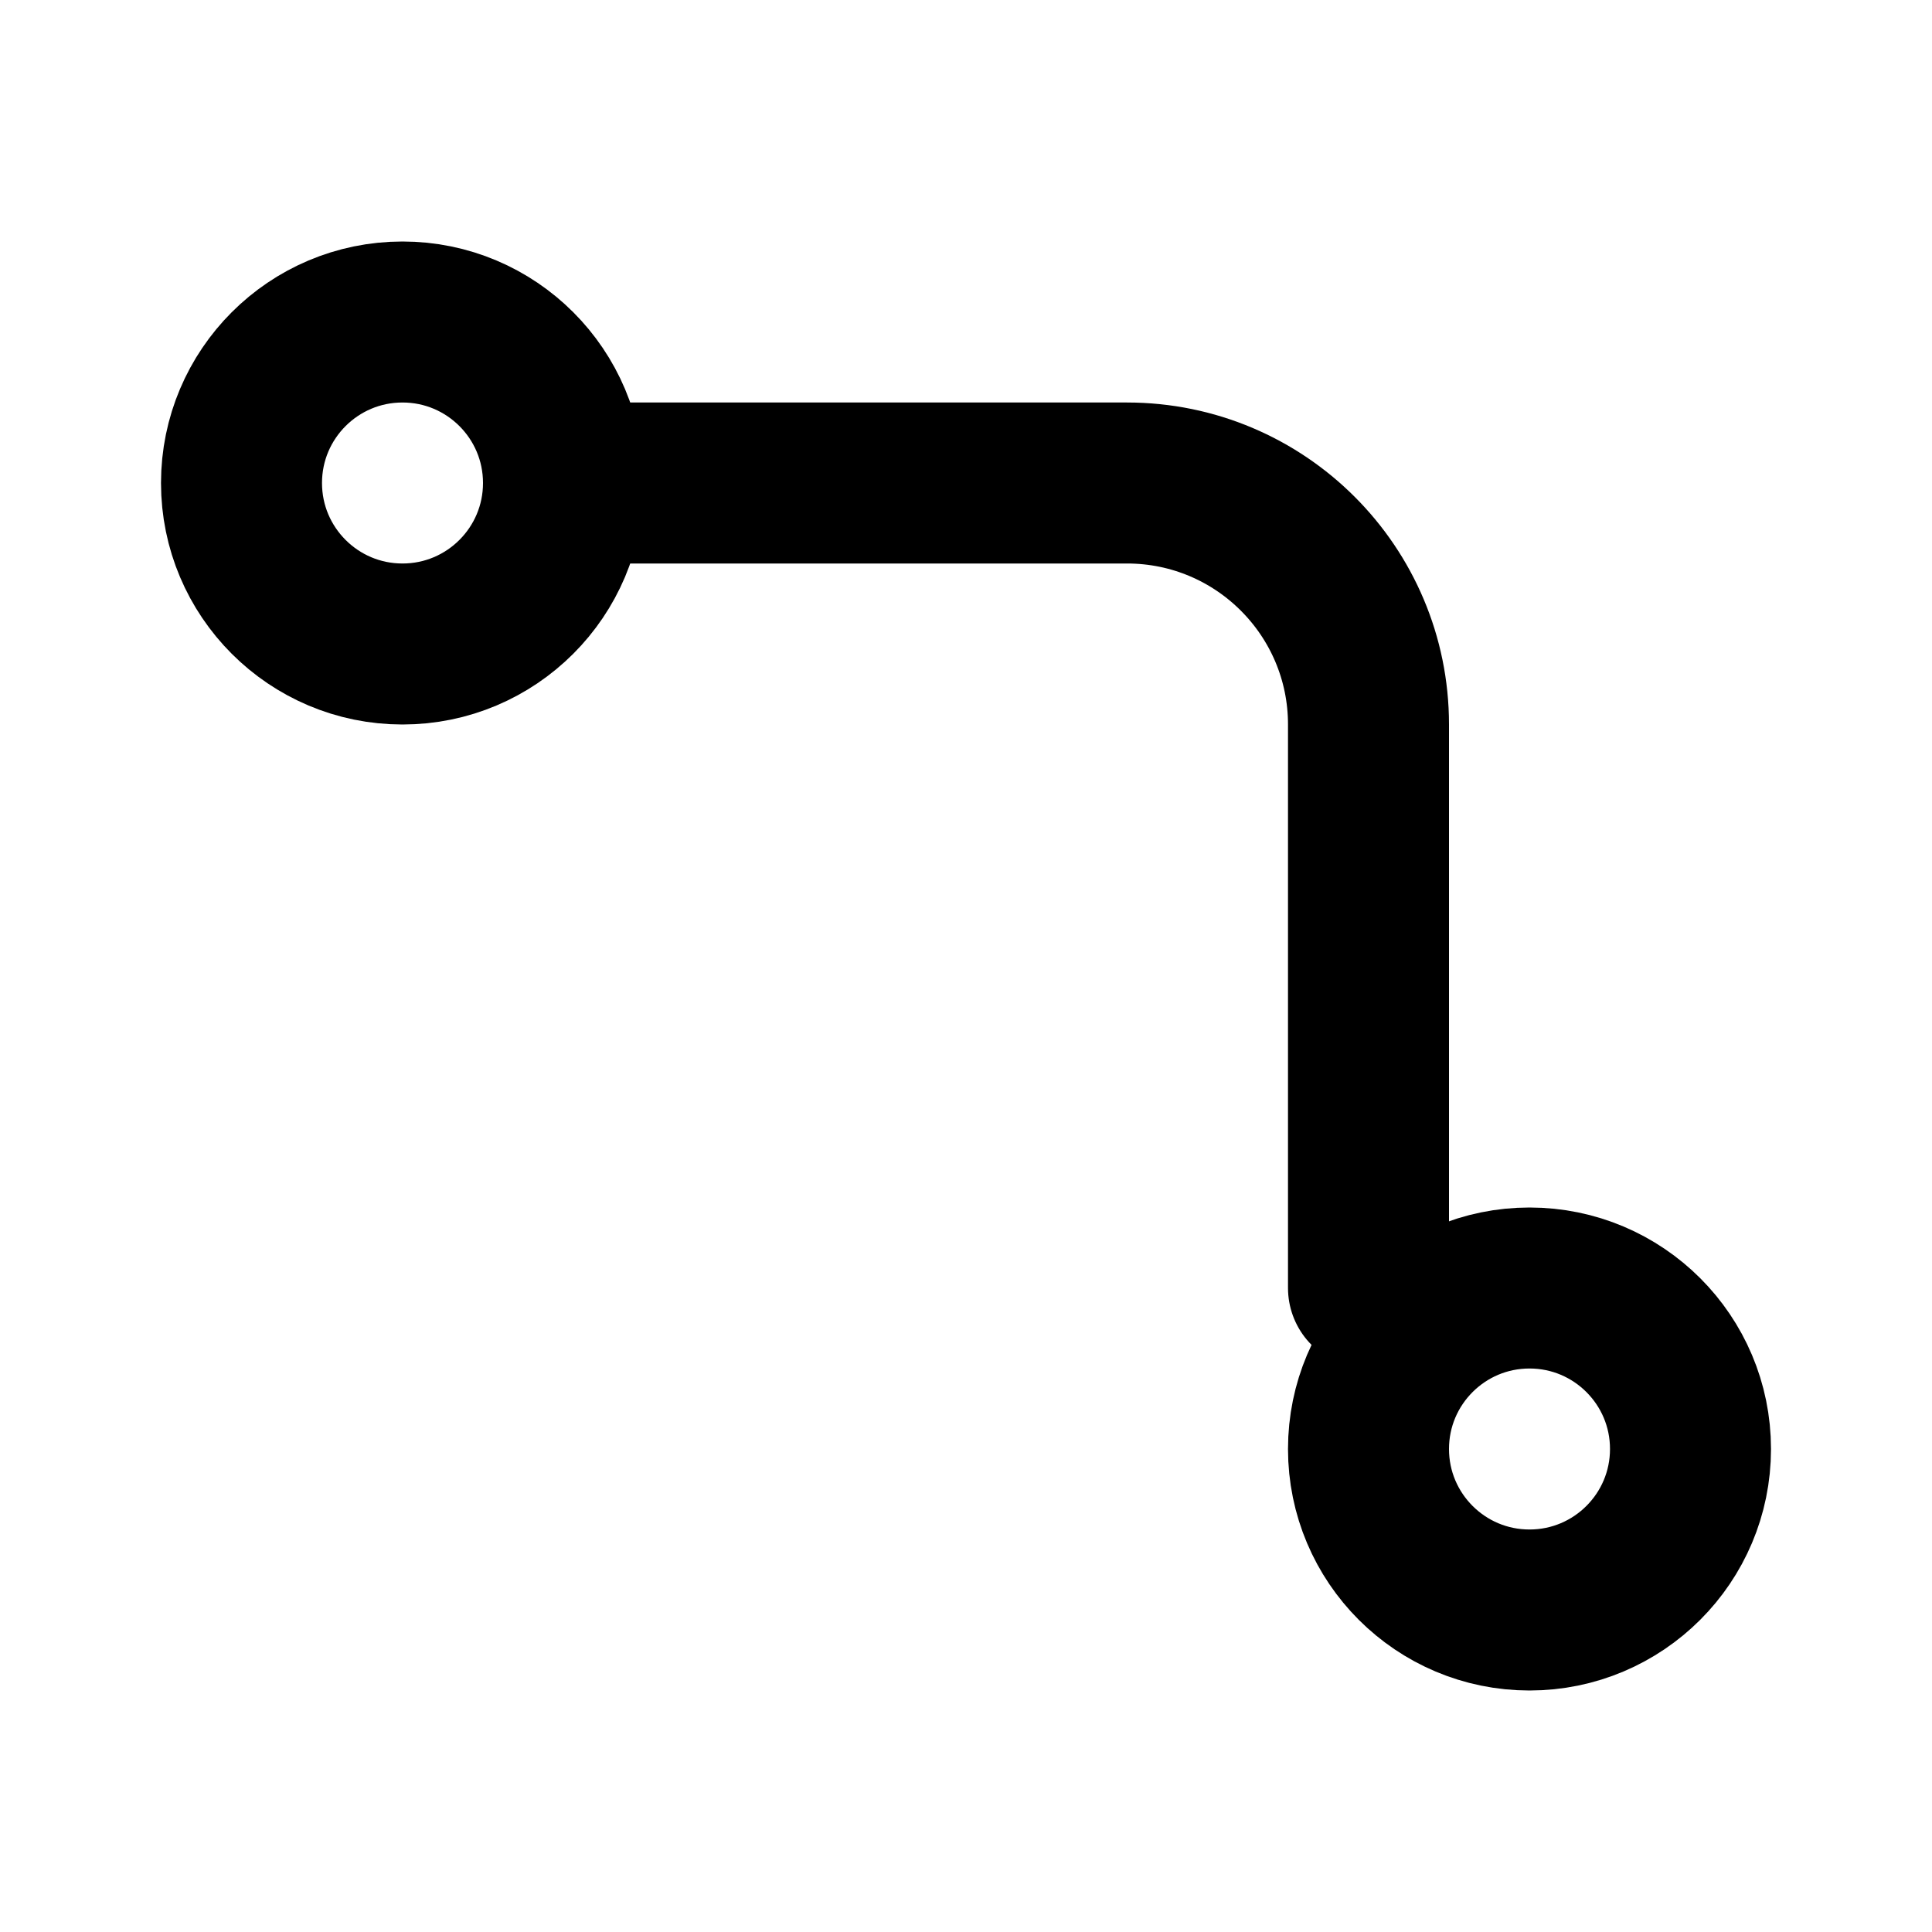
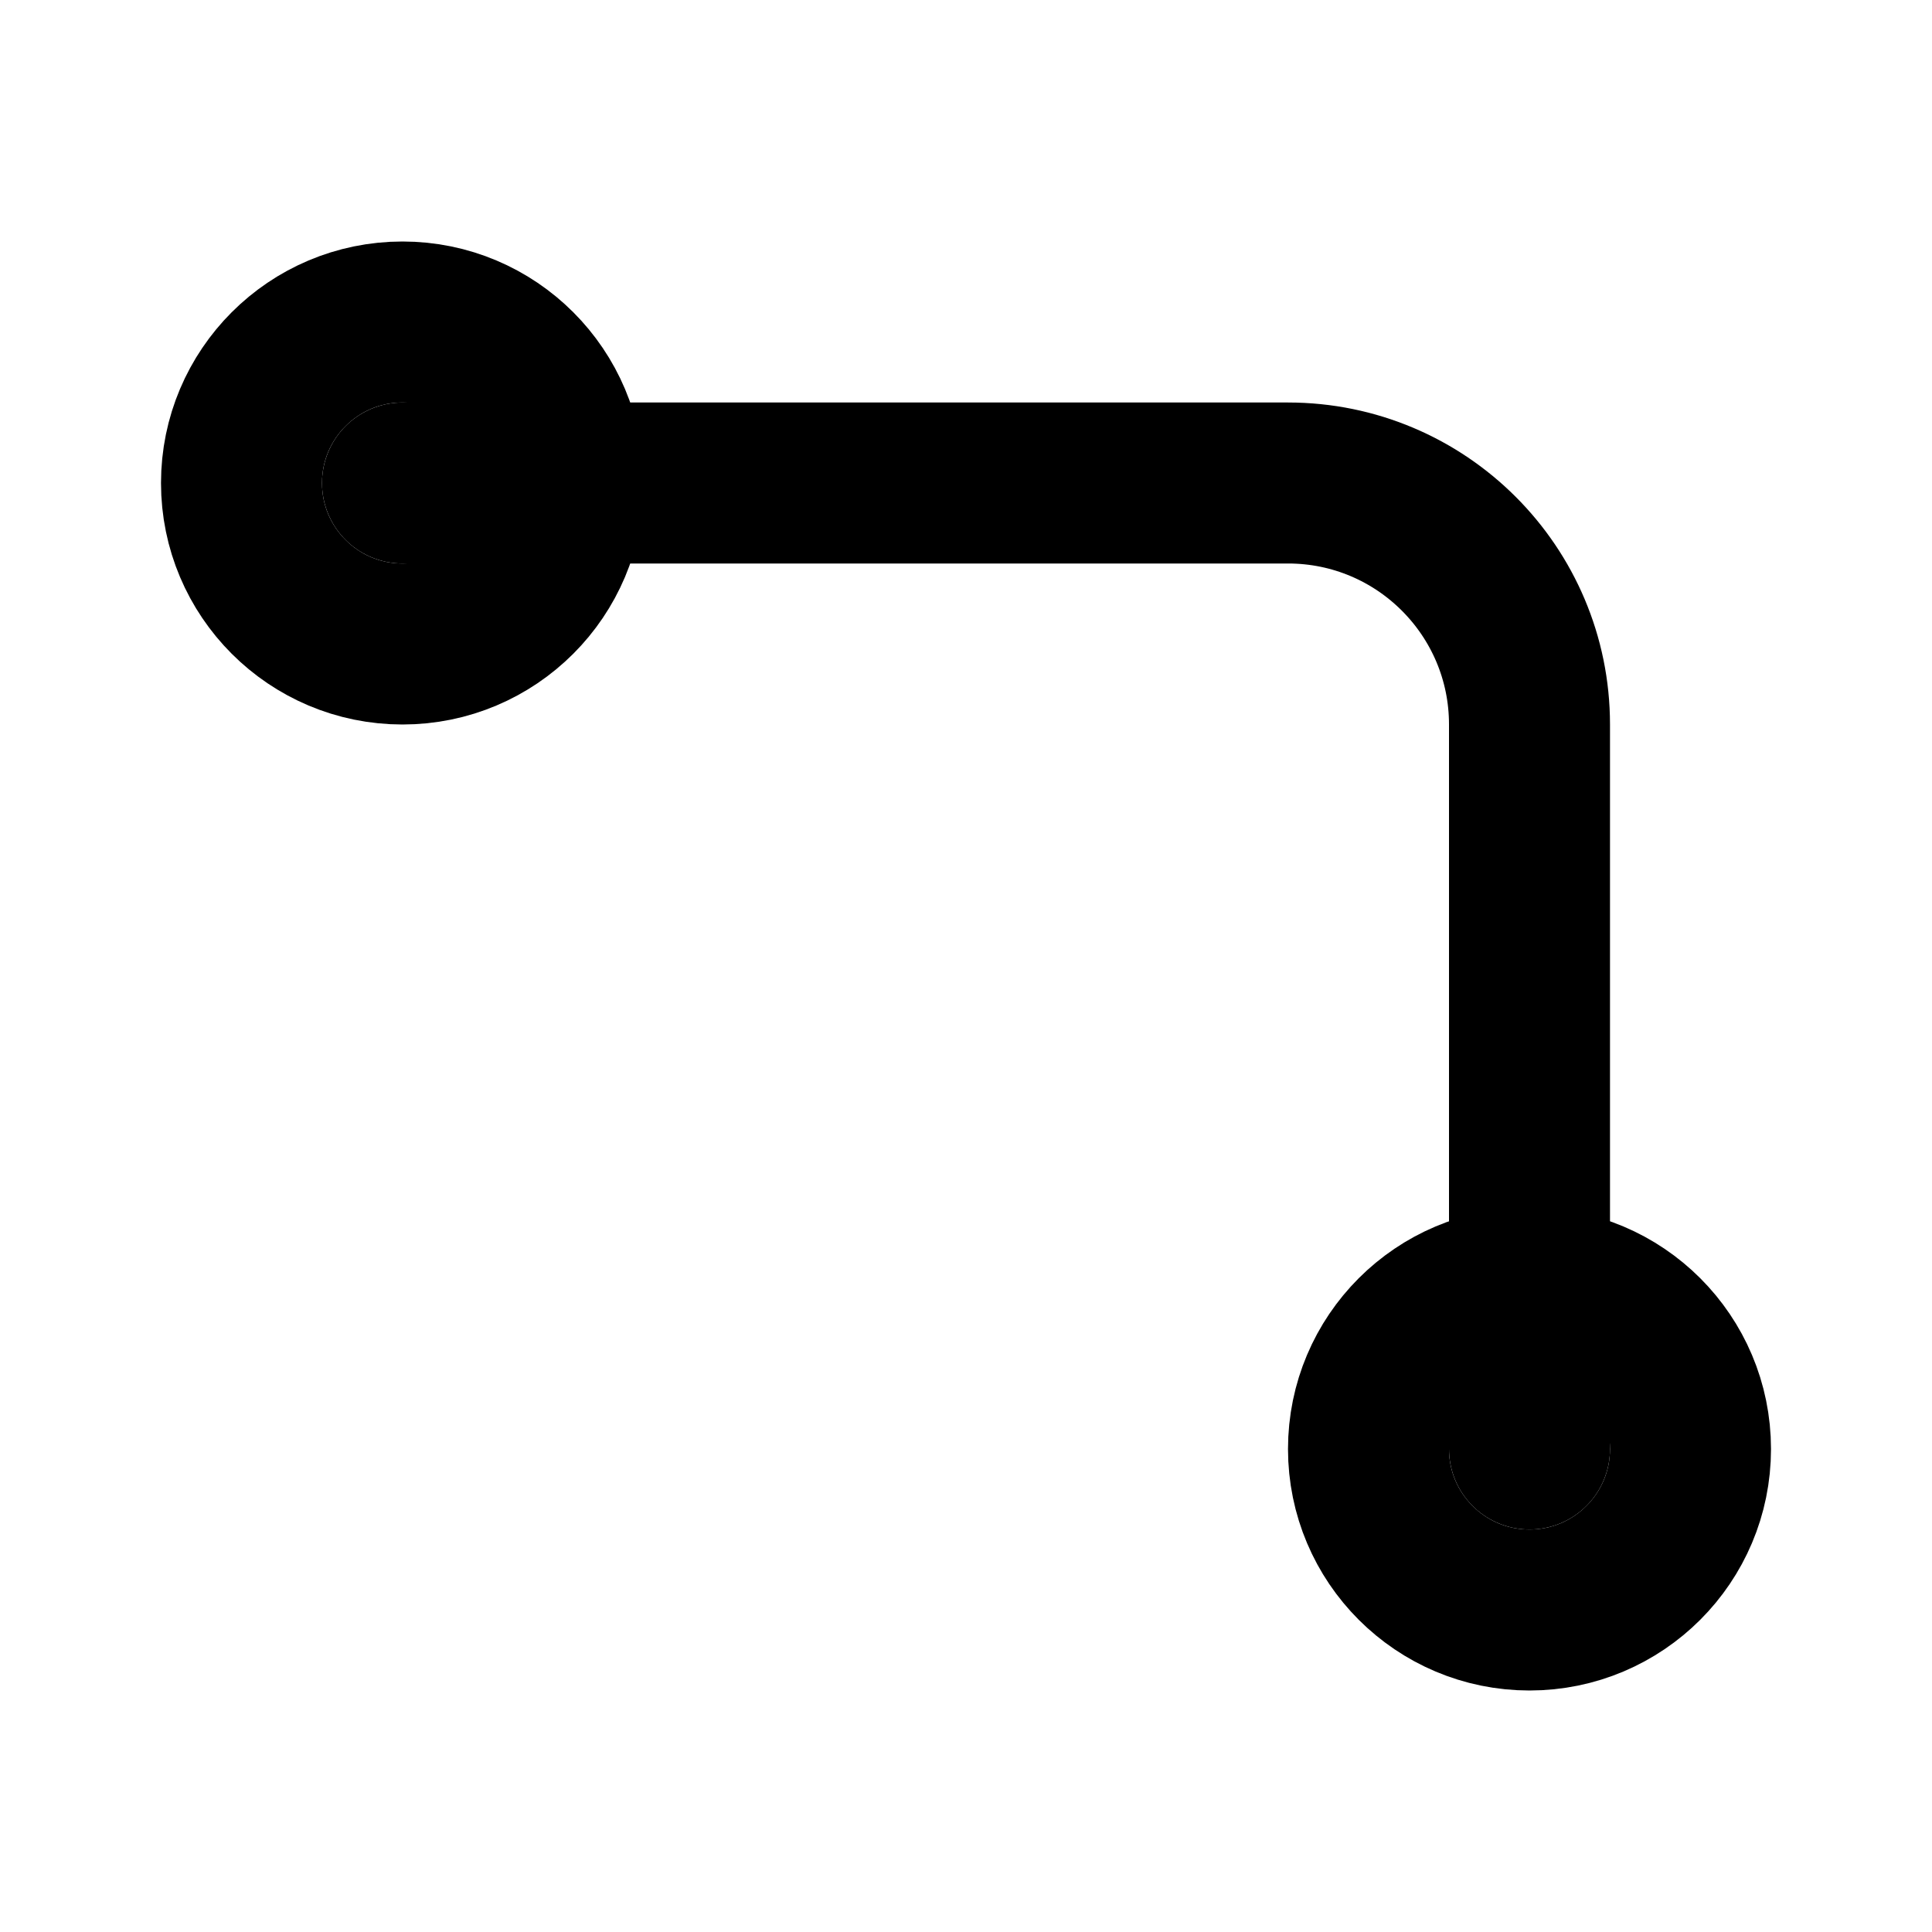
<svg viewBox="0 0 24 24" fill="none" stroke="currentColor" stroke-width="2" stroke-linecap="round" stroke-linejoin="round">
+   <path d="M5 6h11a3 3 0 0 1 3 3v9" />
  <circle cx="5" cy="6" r="2" />
  <circle cx="19" cy="18" r="2" />
-   <path d="M7 6h7a3 3 0 0 1 3 3v7" />
</svg>
